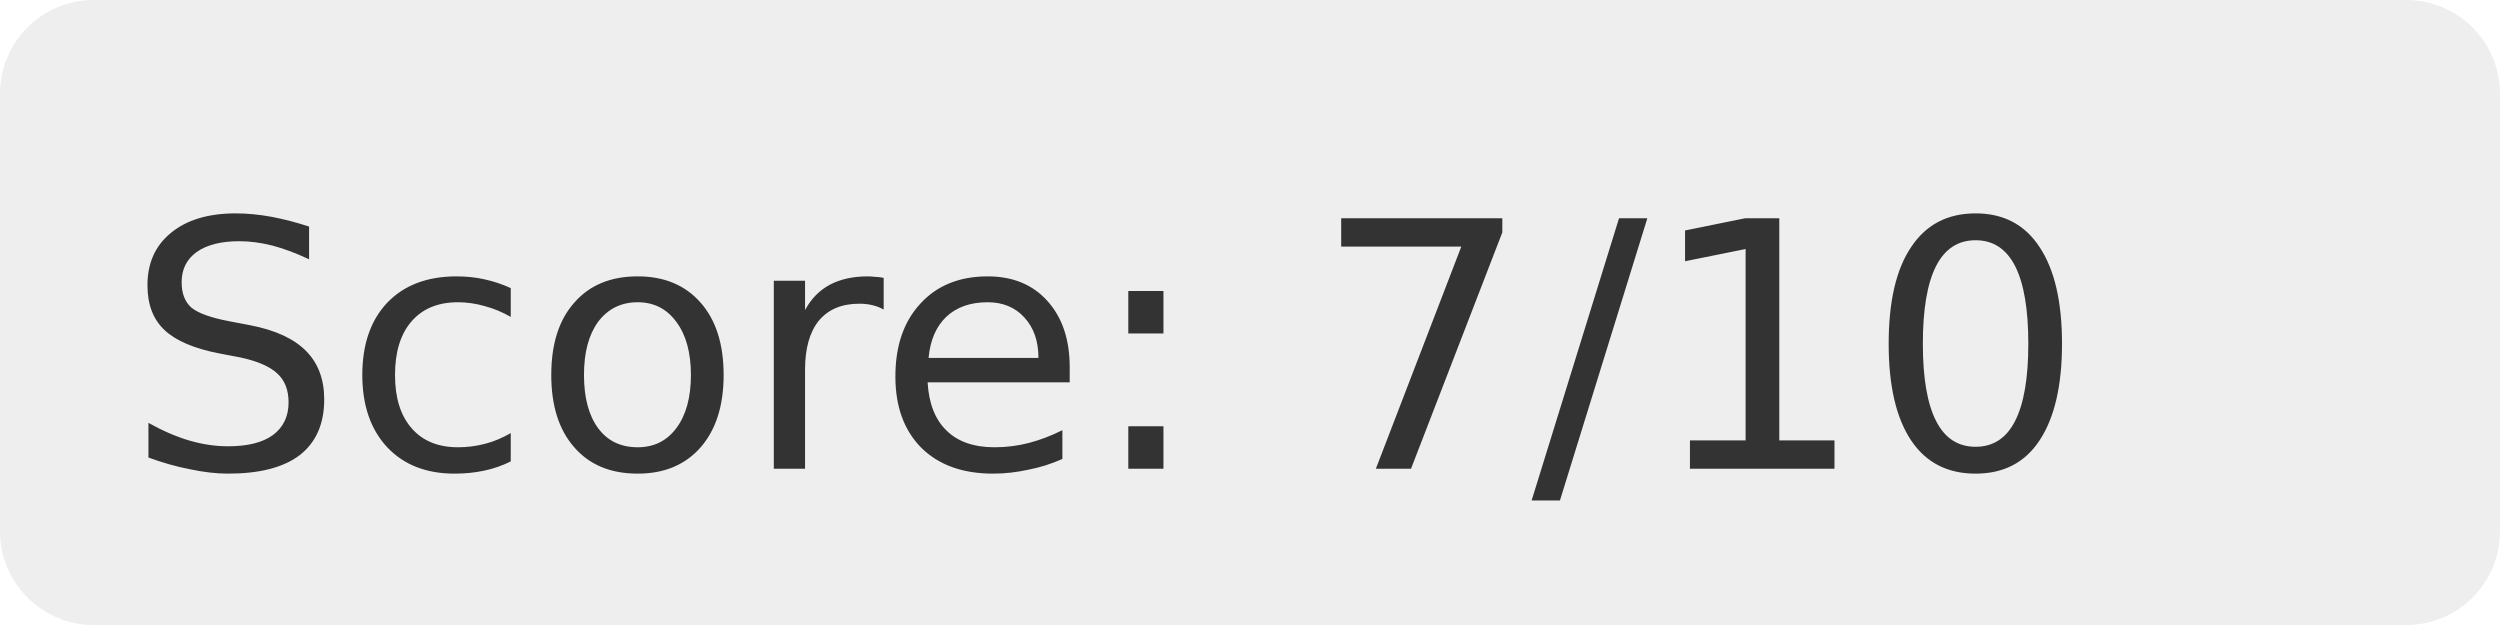
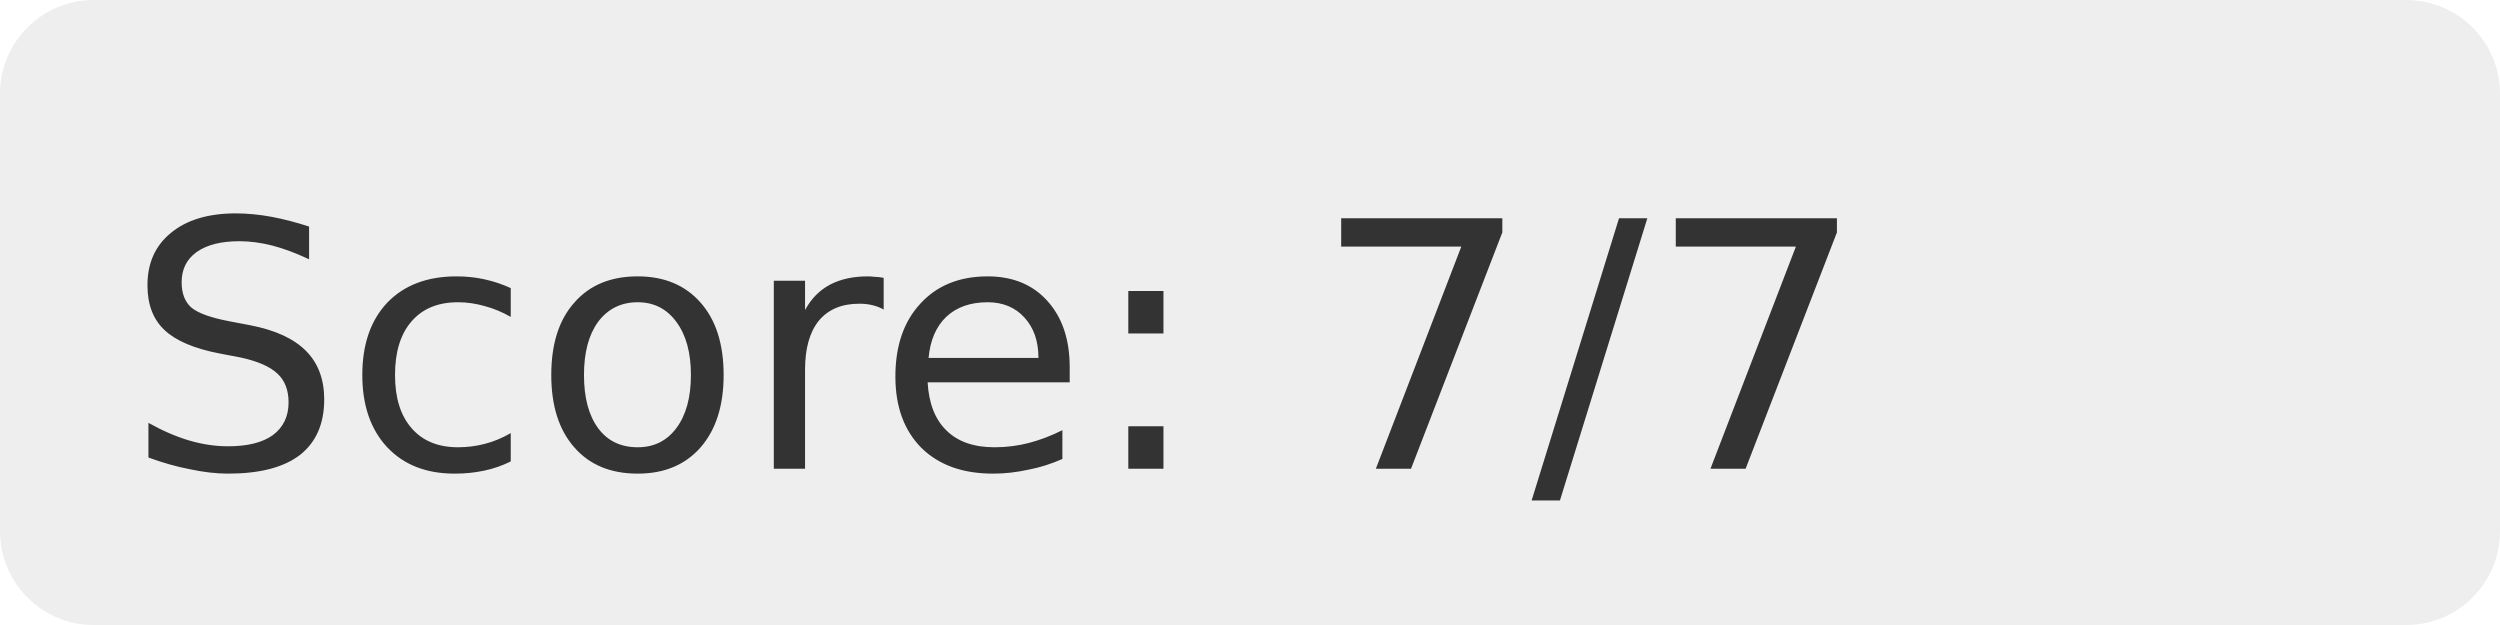
- <svg xmlns="http://www.w3.org/2000/svg" width="80" height="20" role="img" aria-label="README Score: 7/10">
+ <svg xmlns="http://www.w3.org/2000/svg" width="80" height="20" role="img" aria-label="README Score: 7/7">
  <rect width="80" height="20" rx="3" fill="#eeeeee" />
-   <text x="4" y="15" fill="#333333" font-size="11" font-family="DejaVu Sans,Verdana,Geneva,sans-serif">Score: 7/10</text>
+   <text x="4" y="15" fill="#333333" font-size="11" font-family="DejaVu Sans,Verdana,Geneva,sans-serif">Score: 7/7</text>
</svg>
